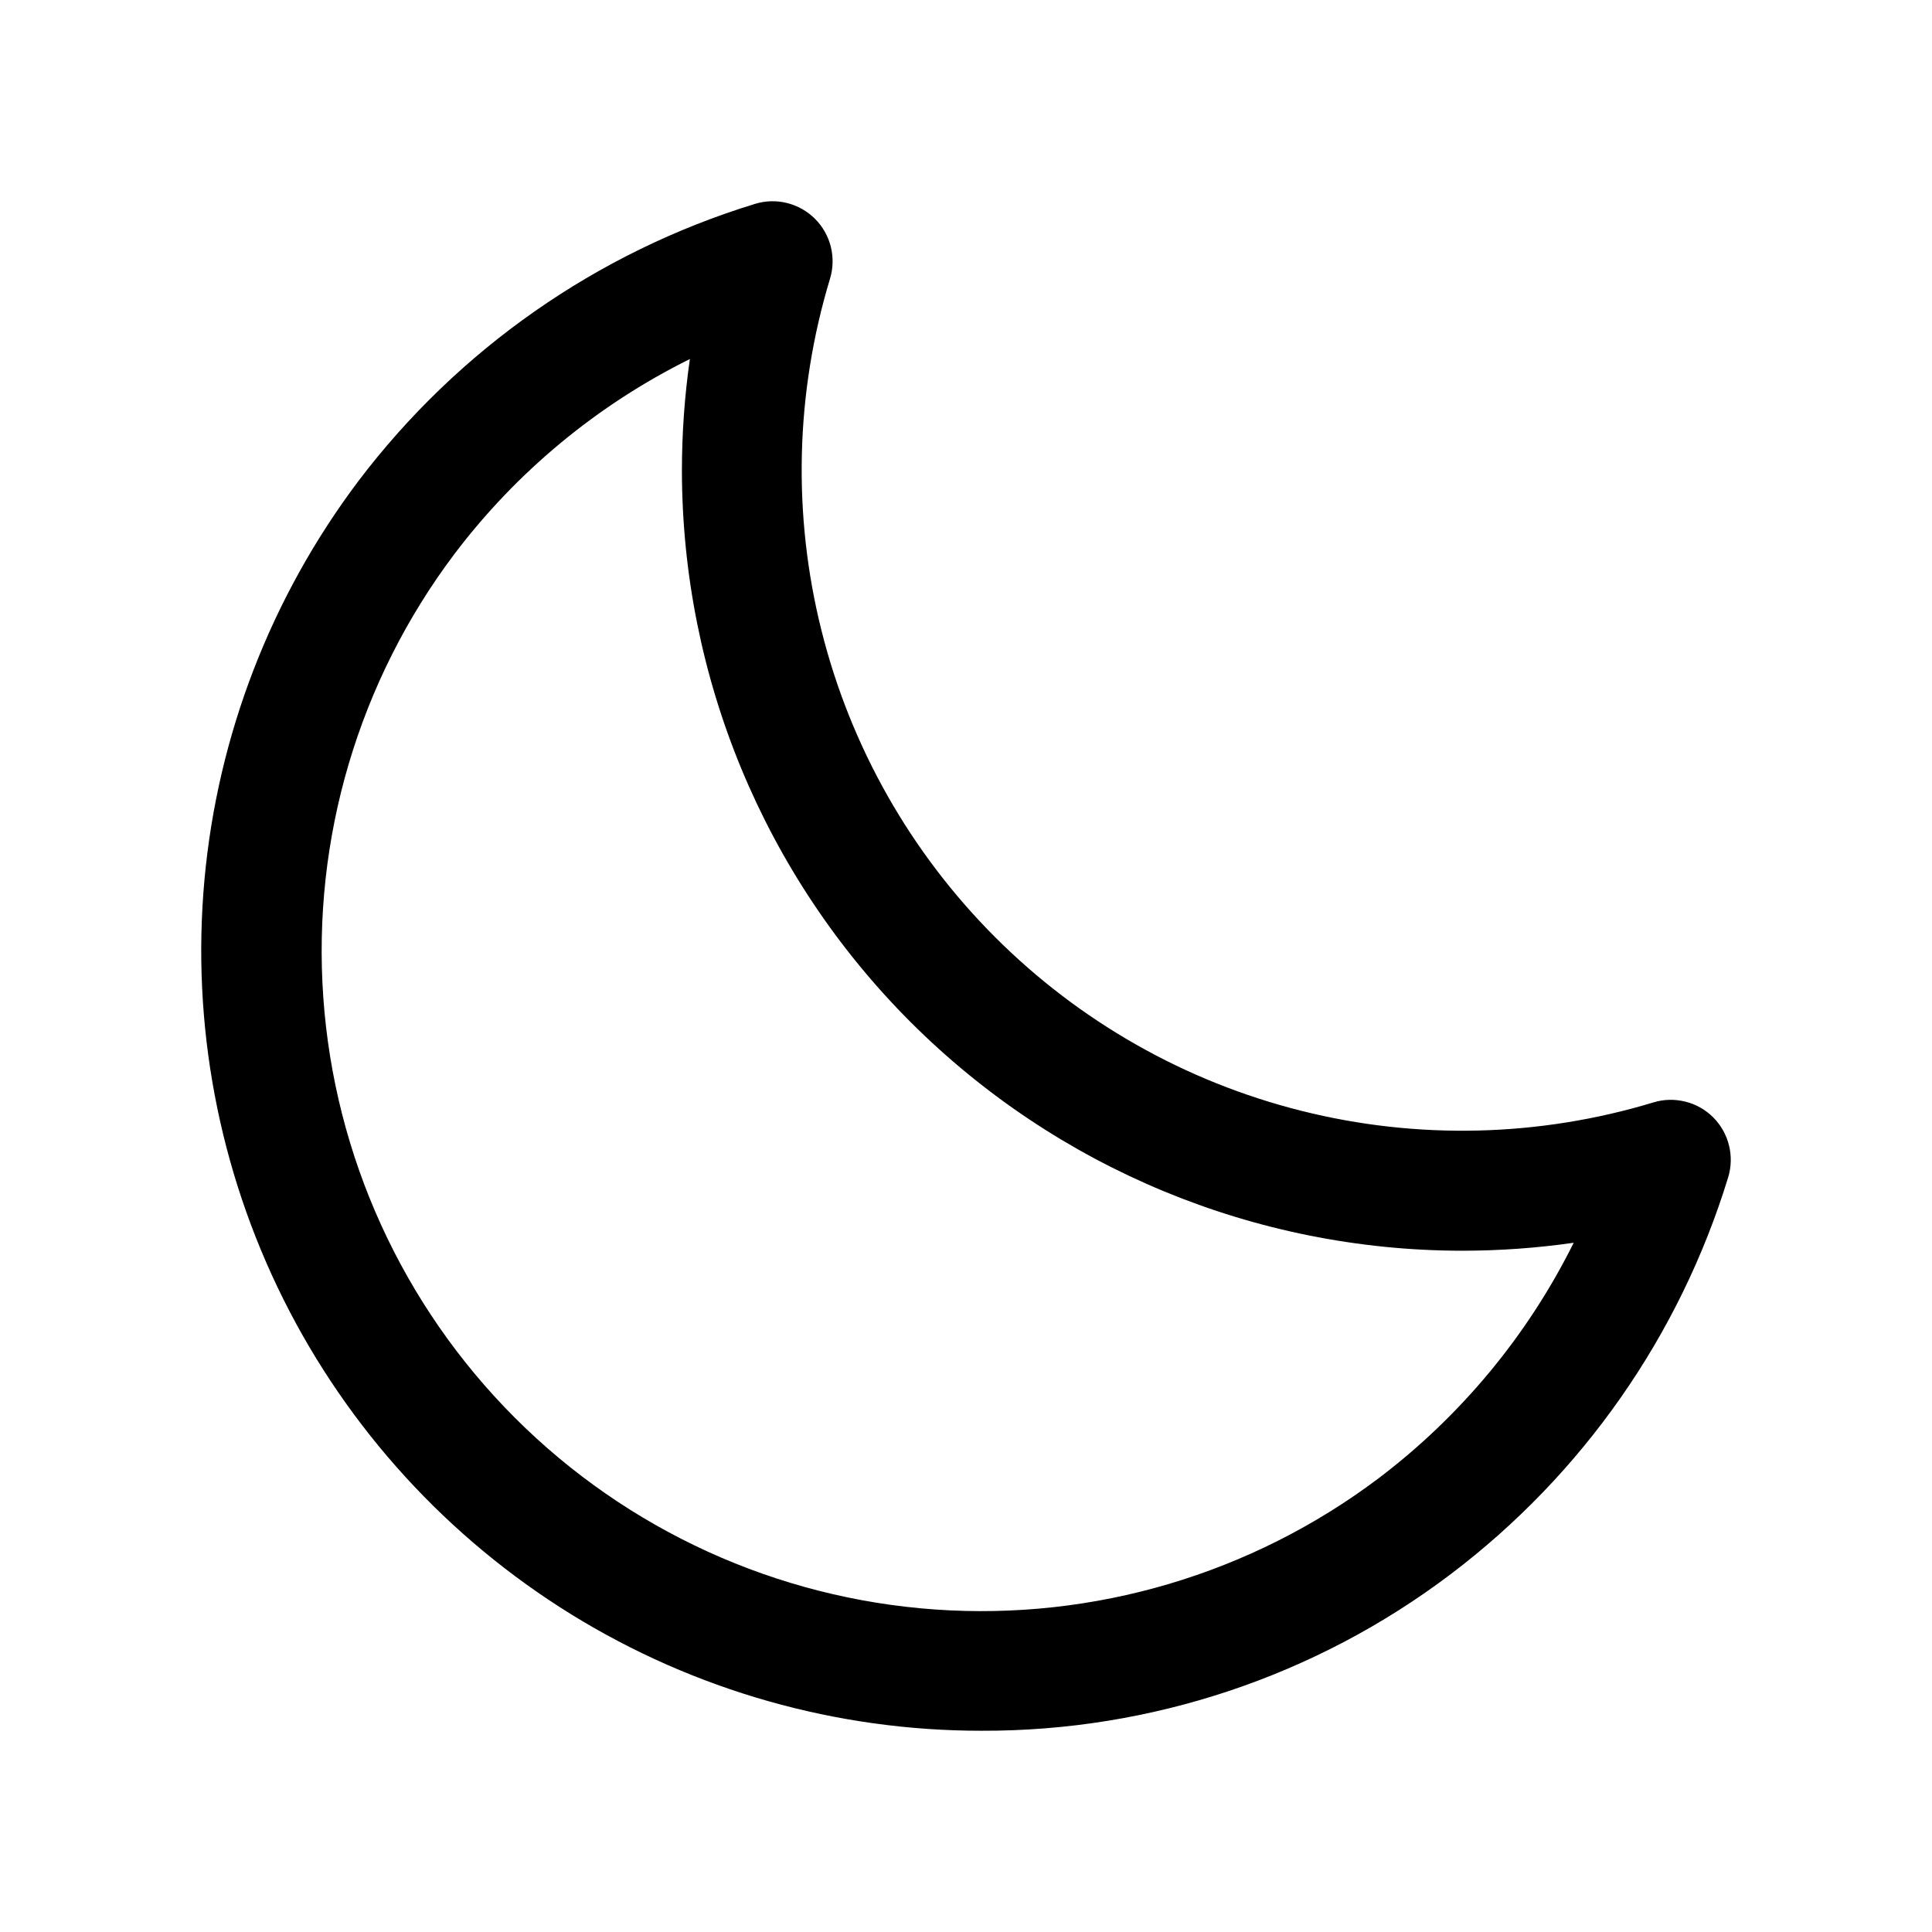
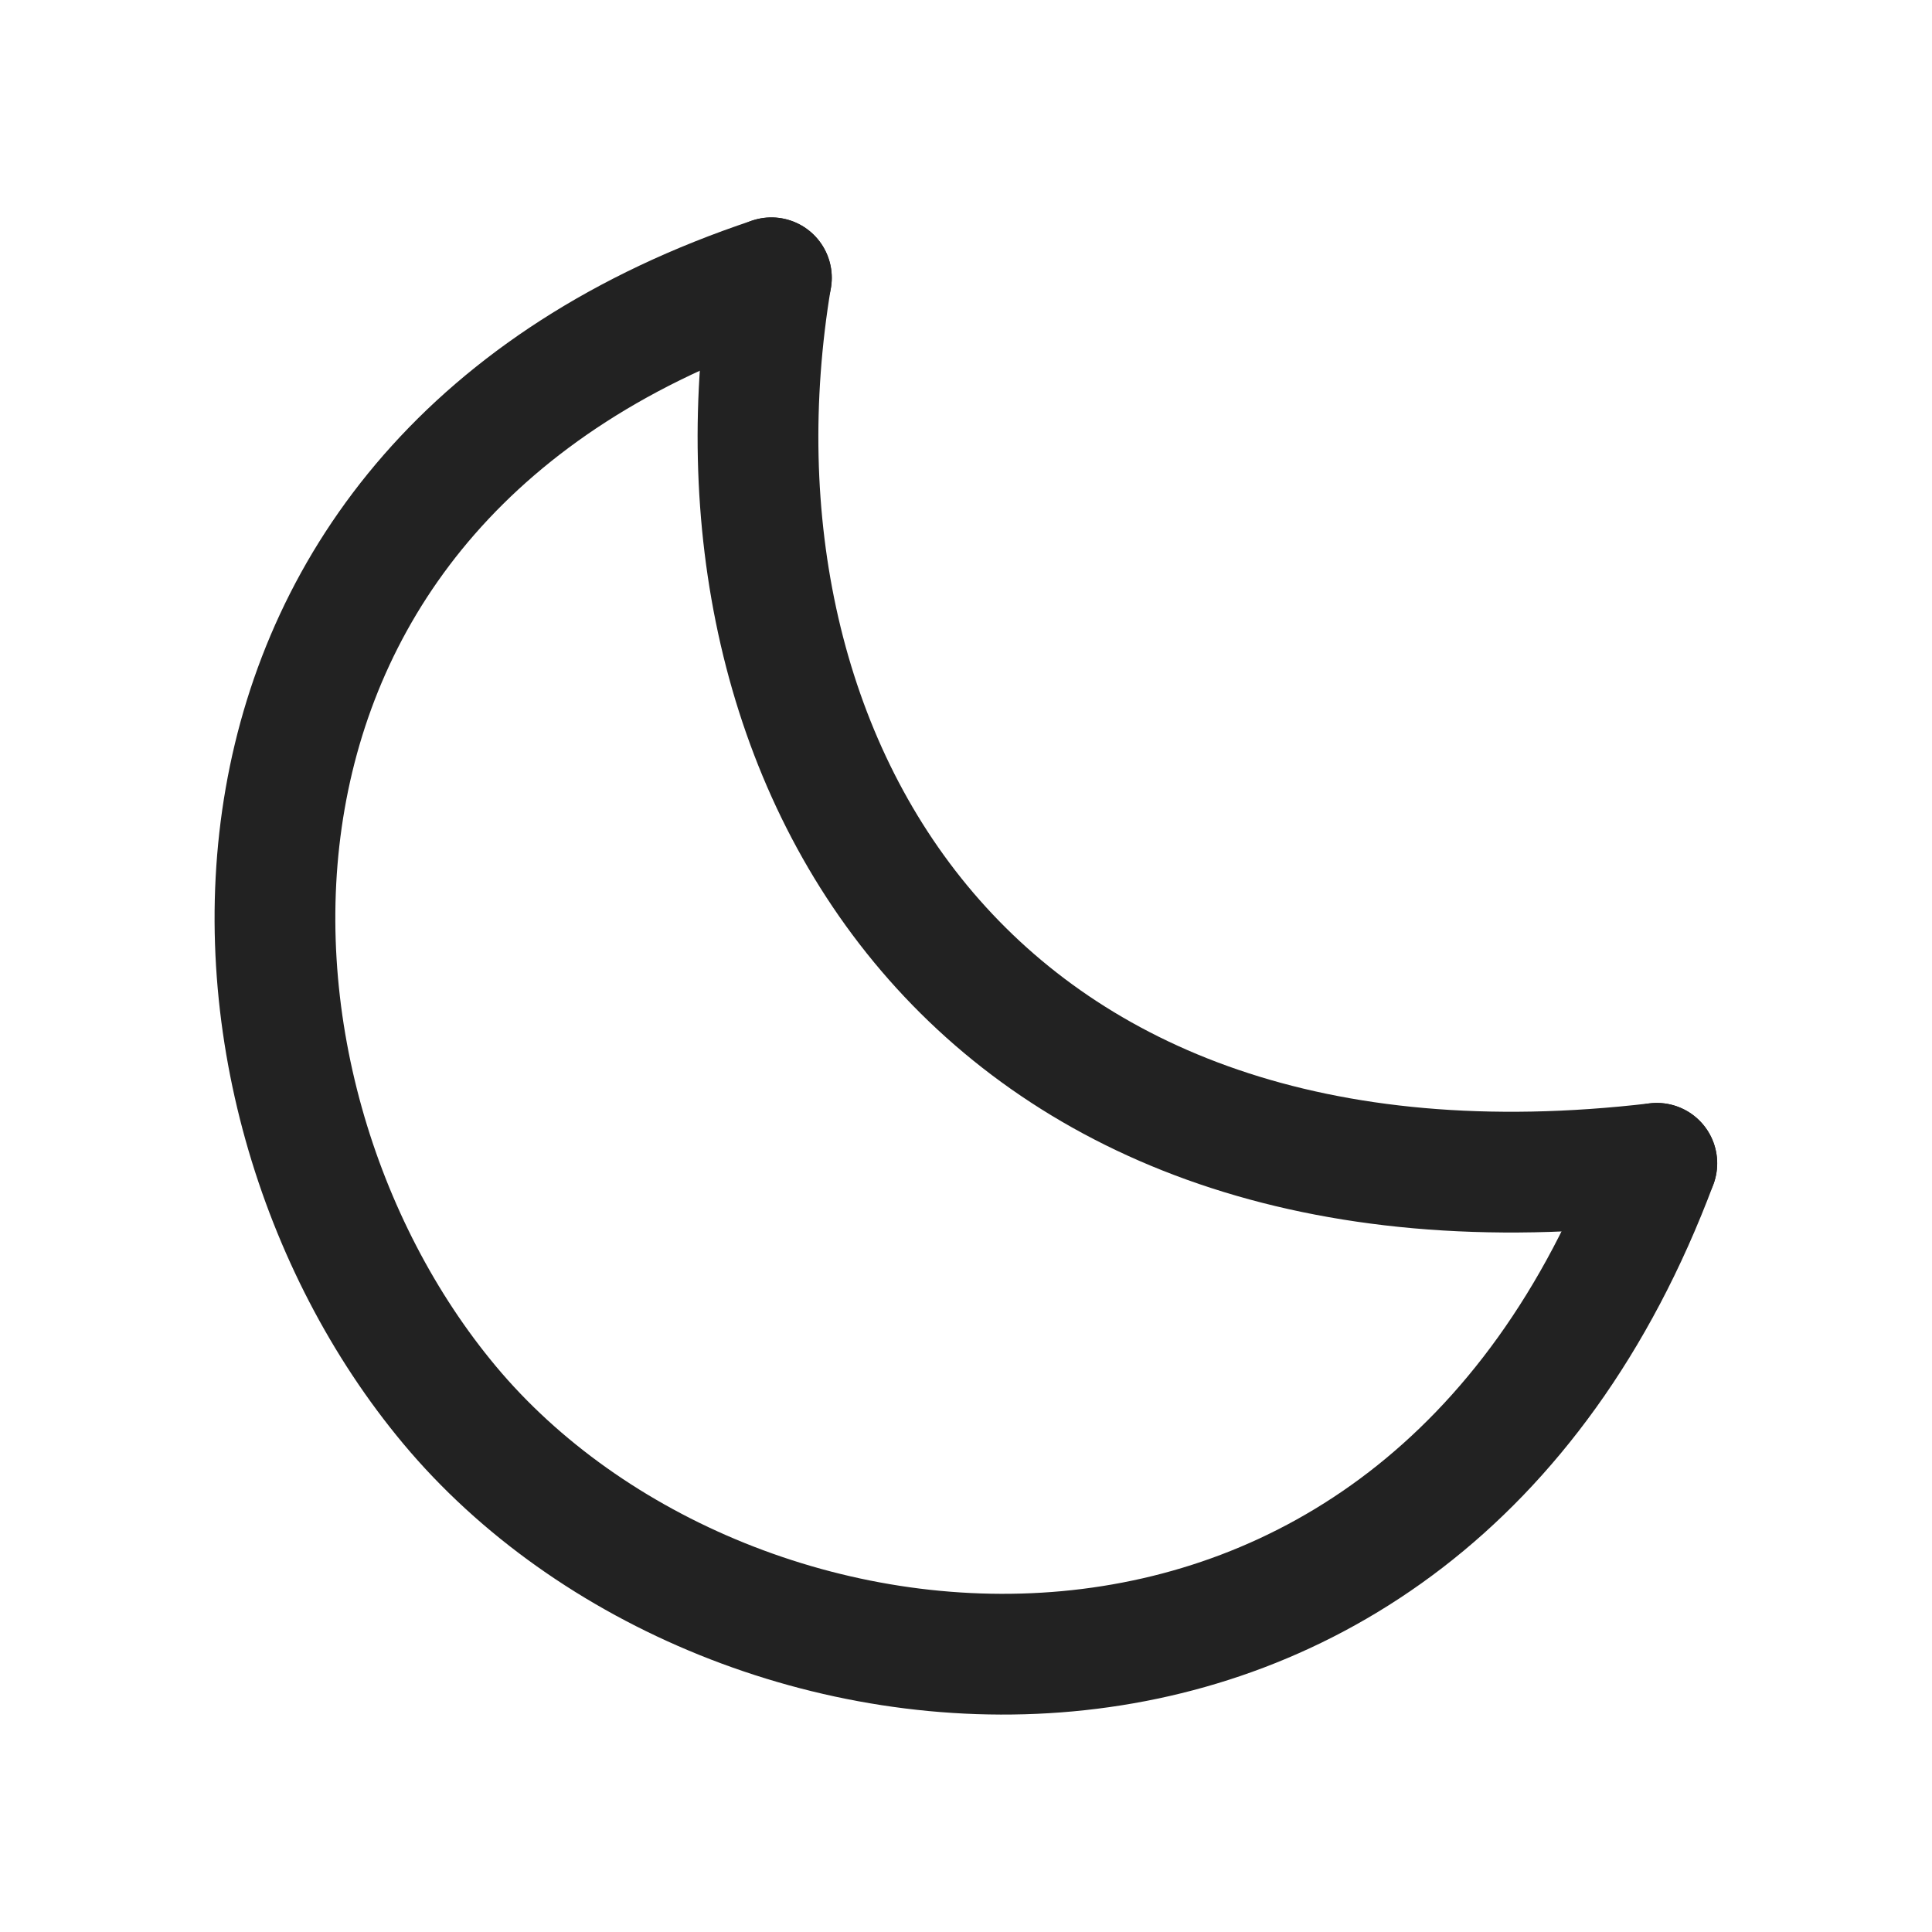
<svg xmlns="http://www.w3.org/2000/svg" width="24" height="24" viewBox="0 0 24 24" fill="none">
-   <path d="M21.283 13.881C21.188 13.786 21.068 13.717 20.936 13.685C20.805 13.652 20.667 13.655 20.538 13.695C19.117 14.125 17.606 14.161 16.166 13.799C14.726 13.438 13.412 12.692 12.362 11.642C11.312 10.592 10.567 9.277 10.206 7.837C9.844 6.397 9.88 4.886 10.31 3.465C10.35 3.335 10.353 3.197 10.321 3.066C10.288 2.934 10.22 2.814 10.124 2.718C10.029 2.623 9.909 2.555 9.777 2.522C9.646 2.489 9.508 2.493 9.378 2.533C7.414 3.135 5.689 4.341 4.449 5.98C3.366 7.42 2.704 9.133 2.54 10.927C2.376 12.722 2.716 14.527 3.52 16.139C4.325 17.751 5.564 19.107 7.096 20.054C8.629 21.001 10.395 21.502 12.197 21.5C14.299 21.506 16.345 20.823 18.021 19.555C19.66 18.315 20.866 16.59 21.468 14.625C21.507 14.496 21.511 14.358 21.478 14.228C21.446 14.097 21.378 13.977 21.283 13.881ZM17.125 18.364C15.546 19.553 13.591 20.132 11.62 19.994C9.649 19.856 7.794 19.01 6.397 17.613C4.999 16.215 4.154 14.36 4.016 12.388C3.877 10.416 4.456 8.461 5.645 6.882C6.419 5.859 7.42 5.03 8.57 4.46C8.504 4.919 8.471 5.383 8.471 5.847C8.474 8.416 9.495 10.879 11.311 12.696C13.128 14.512 15.59 15.534 18.159 15.537C18.624 15.537 19.088 15.504 19.549 15.438C18.978 16.588 18.148 17.589 17.125 18.364Z" fill="black" />
+   <path d="M9.582 3.451C8.582 9.451 12.082 15.451 20.581 14.451" stroke="#222222" stroke-width="1.5" stroke-linecap="round" />
+   <path d="M9.583 3.451C2.082 5.951 2.31 13.53 5.583 17.451C9.058 21.615 17.583 22.451 20.582 14.451" stroke="#222222" stroke-width="1.5" stroke-linecap="round" />
</svg>
